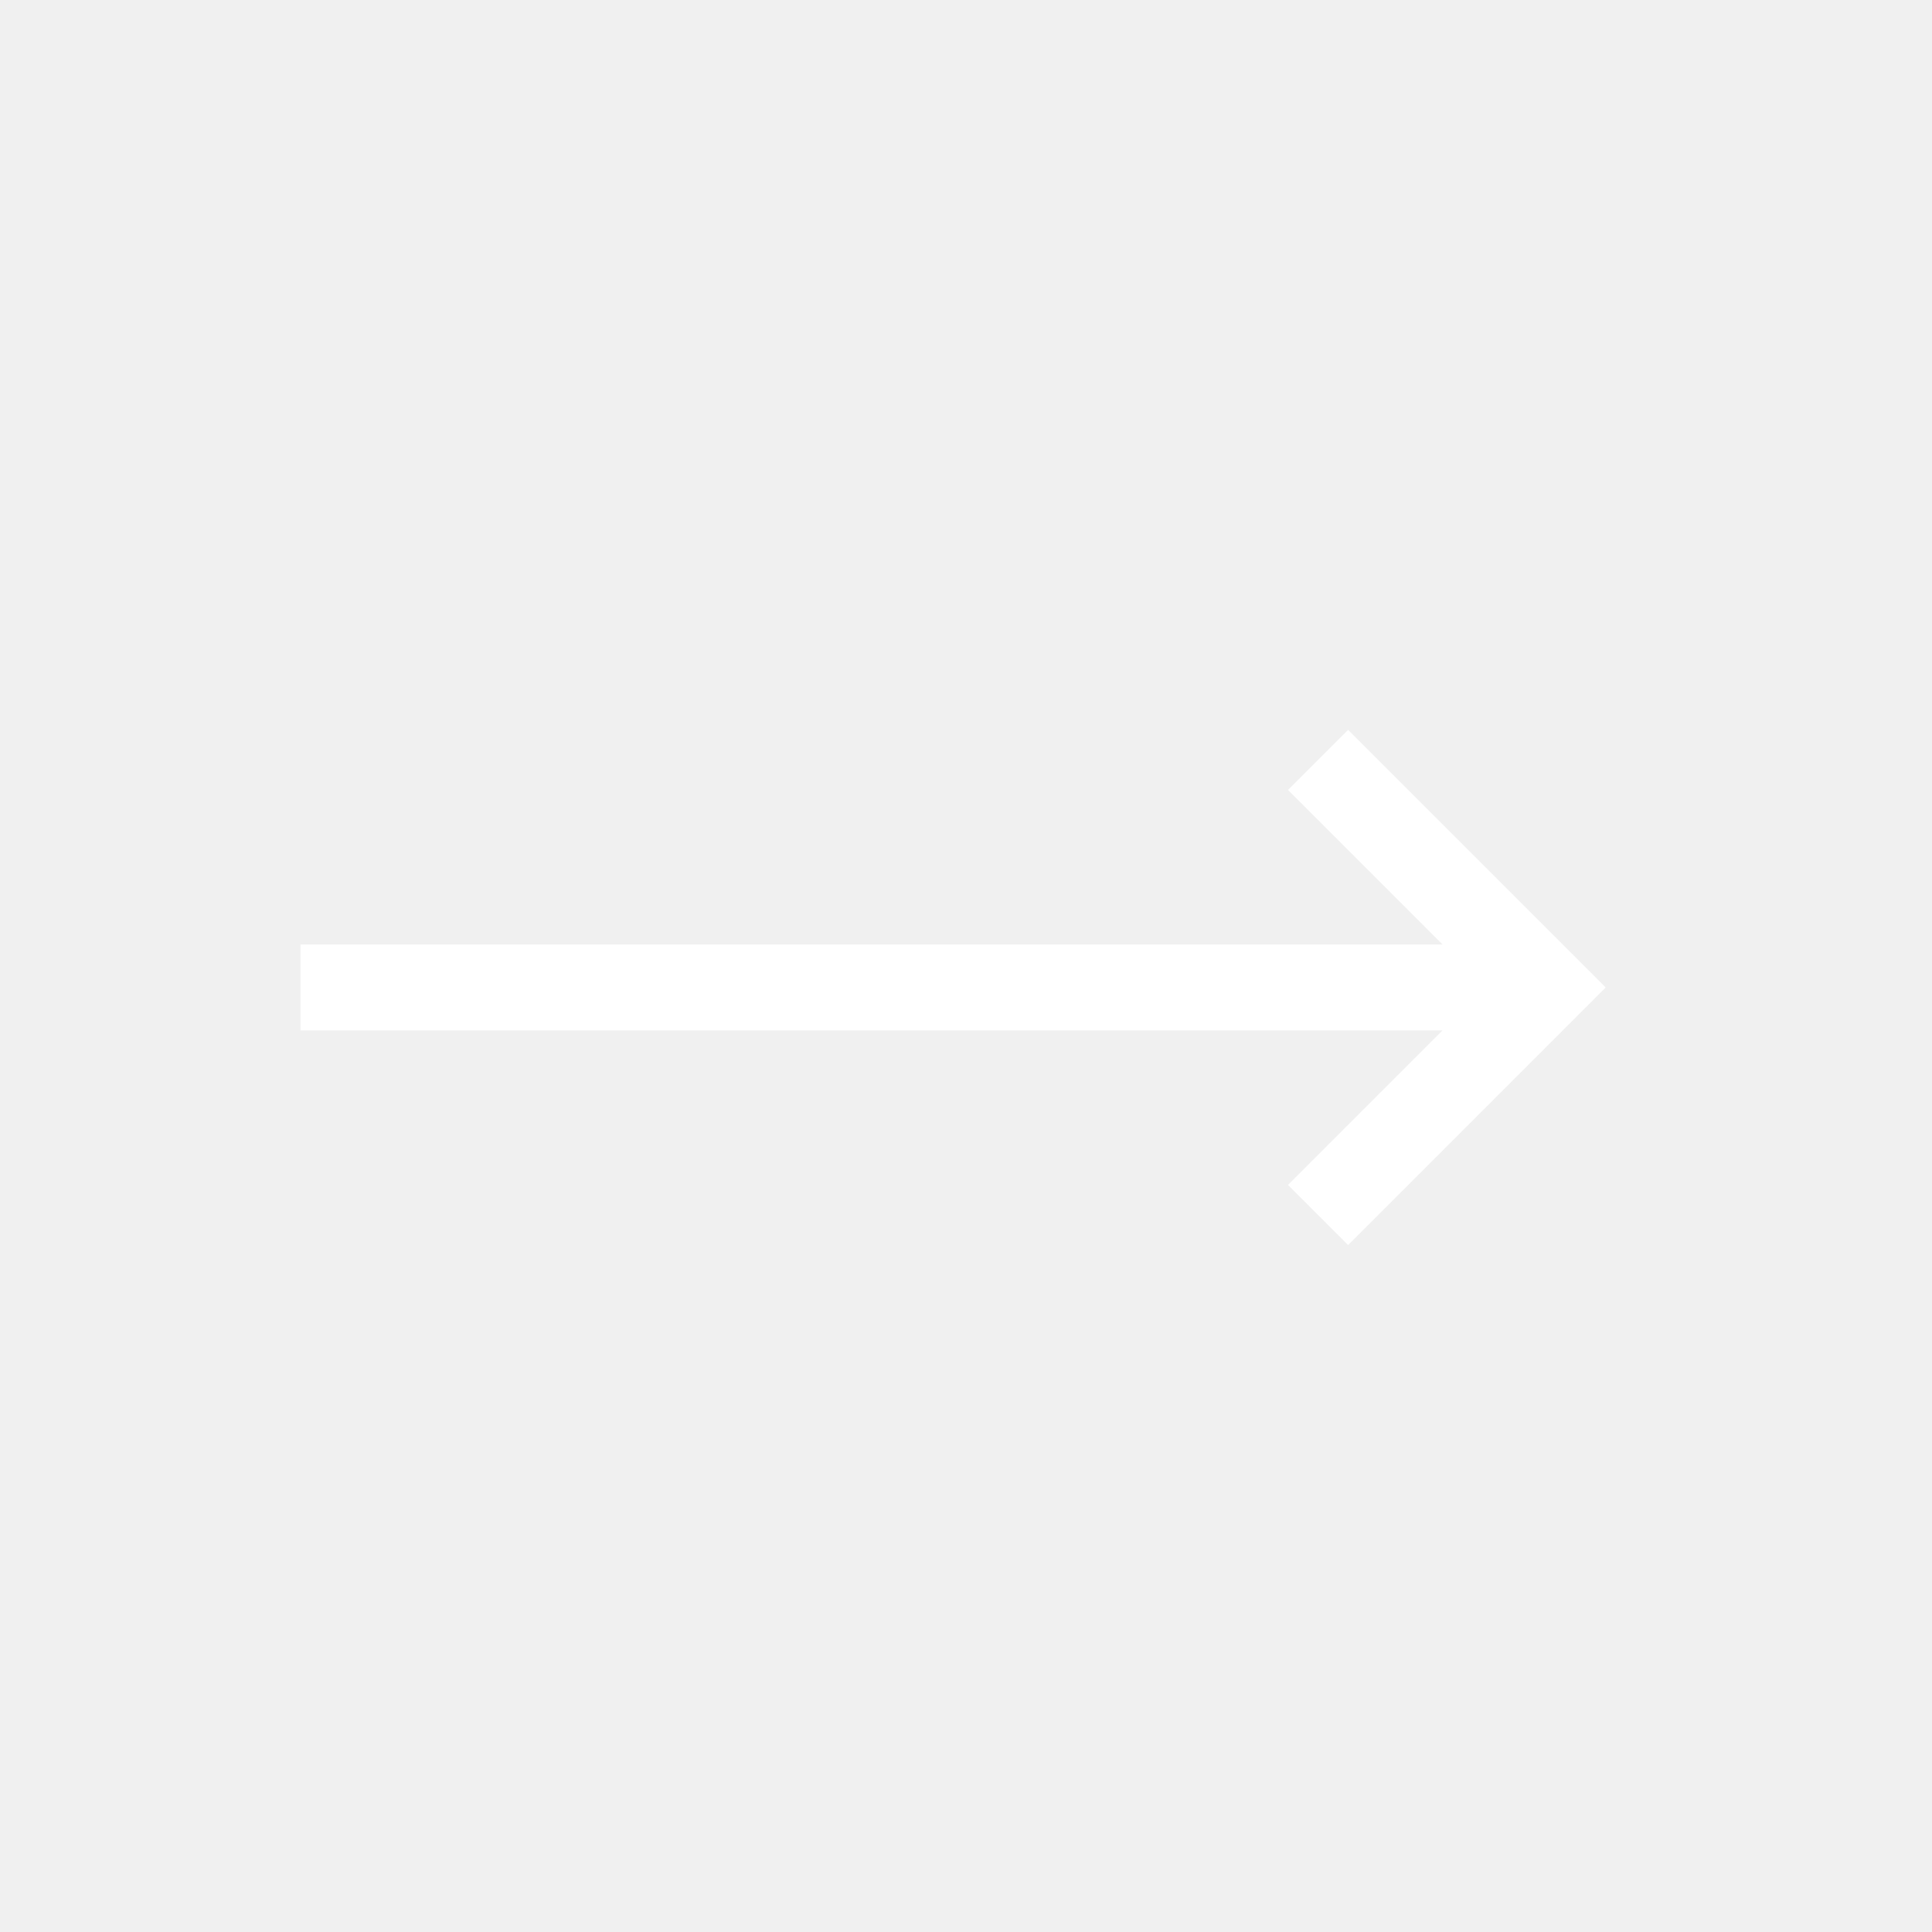
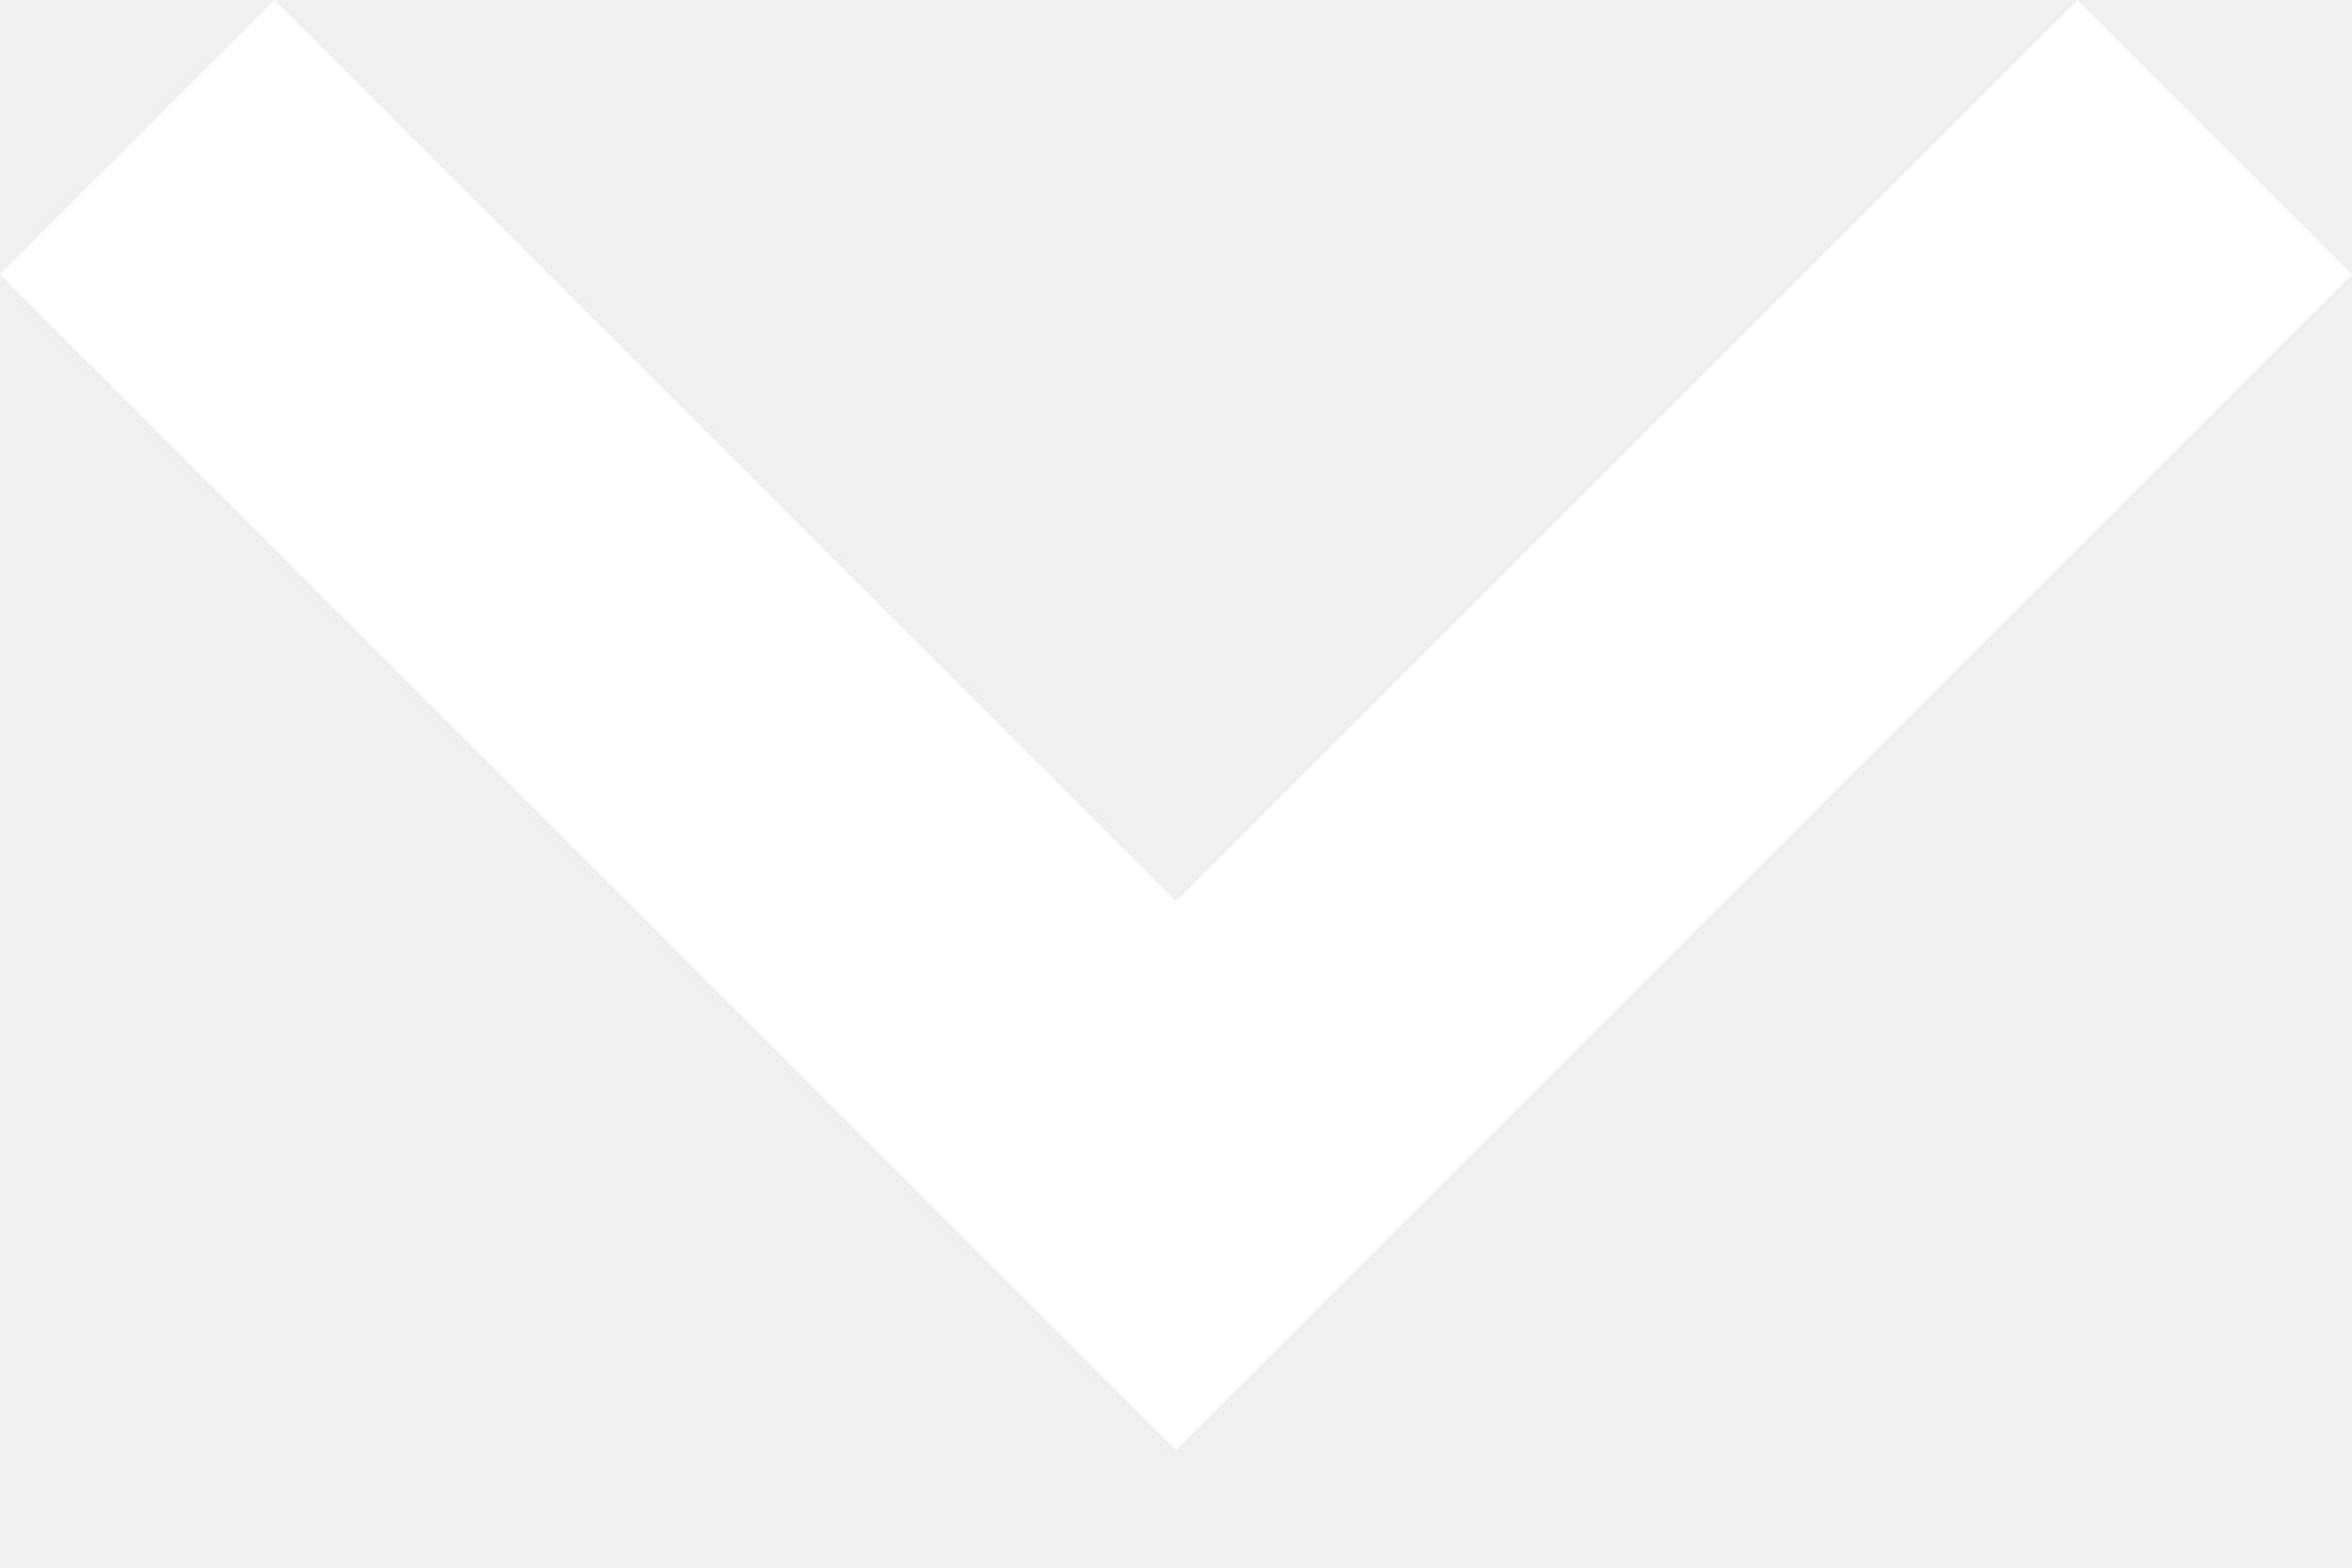
- <svg xmlns="http://www.w3.org/2000/svg" width="45" height="45" viewBox="0 0 45 45" fill="none">
-   <path fill-rule="evenodd" clip-rule="evenodd" d="M30 18.4L31.4 17L37.4 23L31.4 29L30 27.6L33.6 24H7V22H33.6L30 18.4Z" fill="white" />
+ <svg xmlns="http://www.w3.org/2000/svg" width="12" height="8" viewBox="0 0 12 8" fill="none">
+   <path fill-rule="evenodd" clip-rule="evenodd" d="M1.4 0L6 4.6L10.6 0L12 1.4L6 7.4L0 1.4L1.4 0Z" fill="white" />
</svg>
